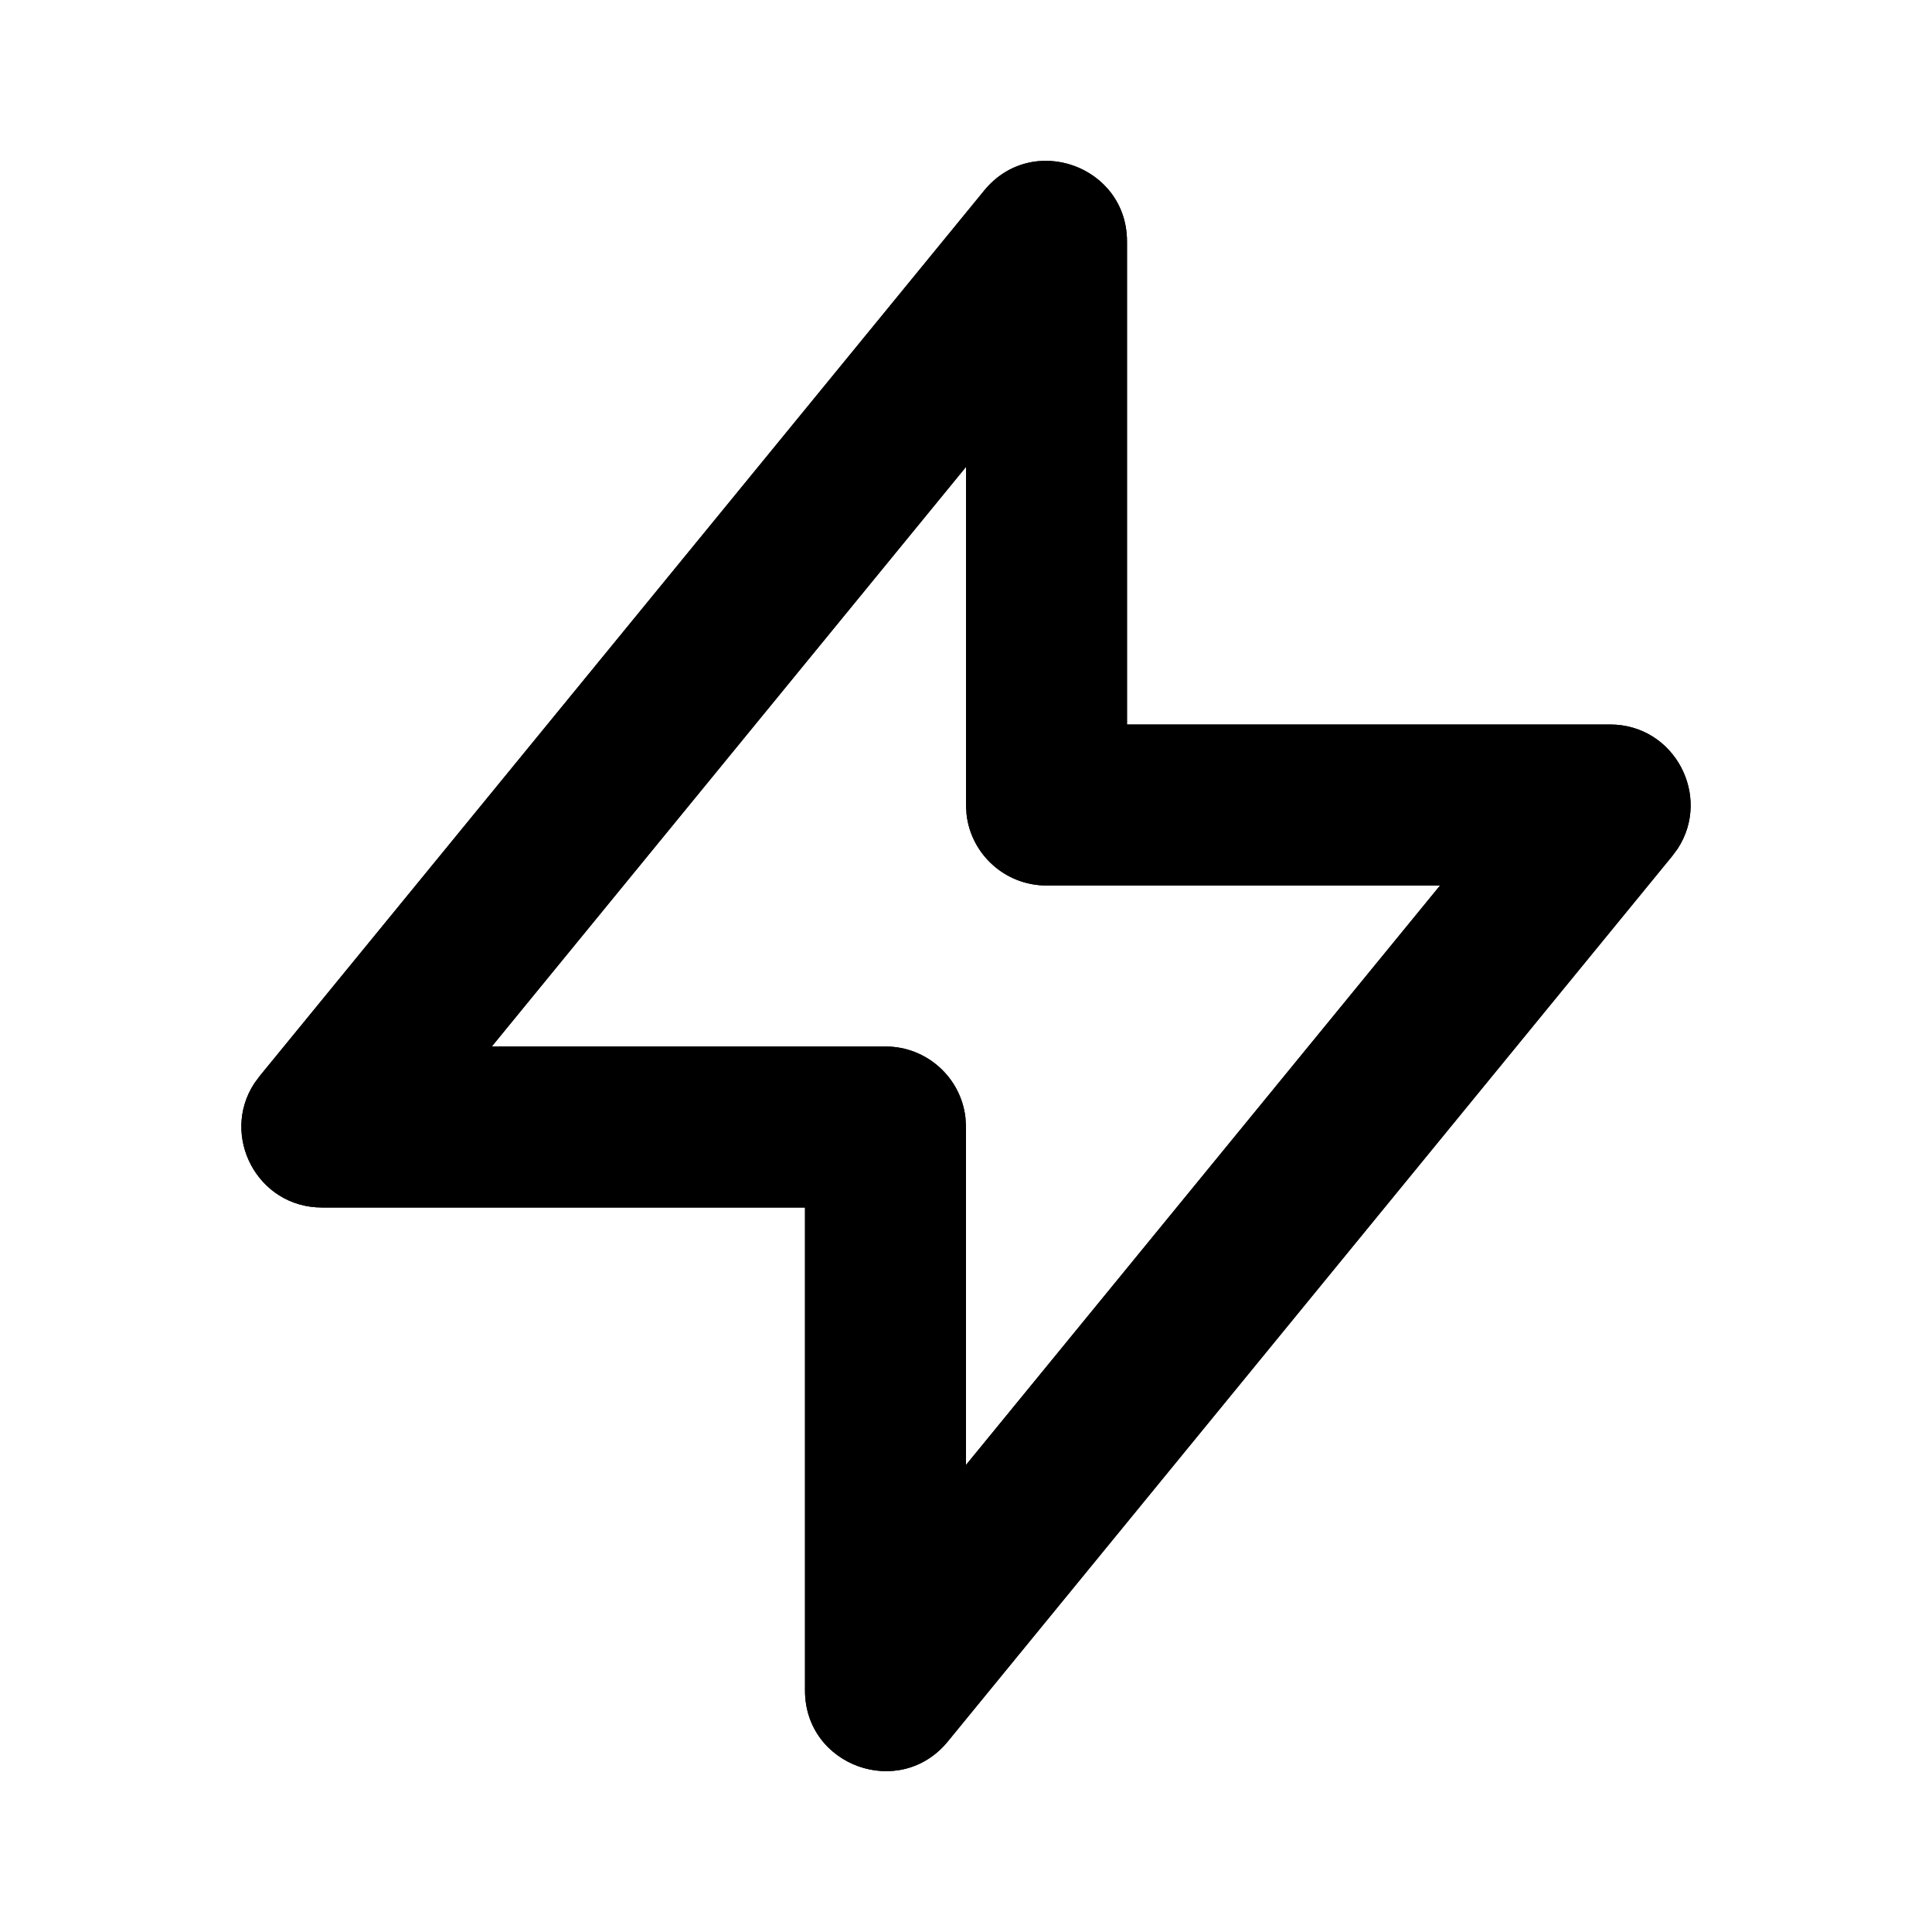
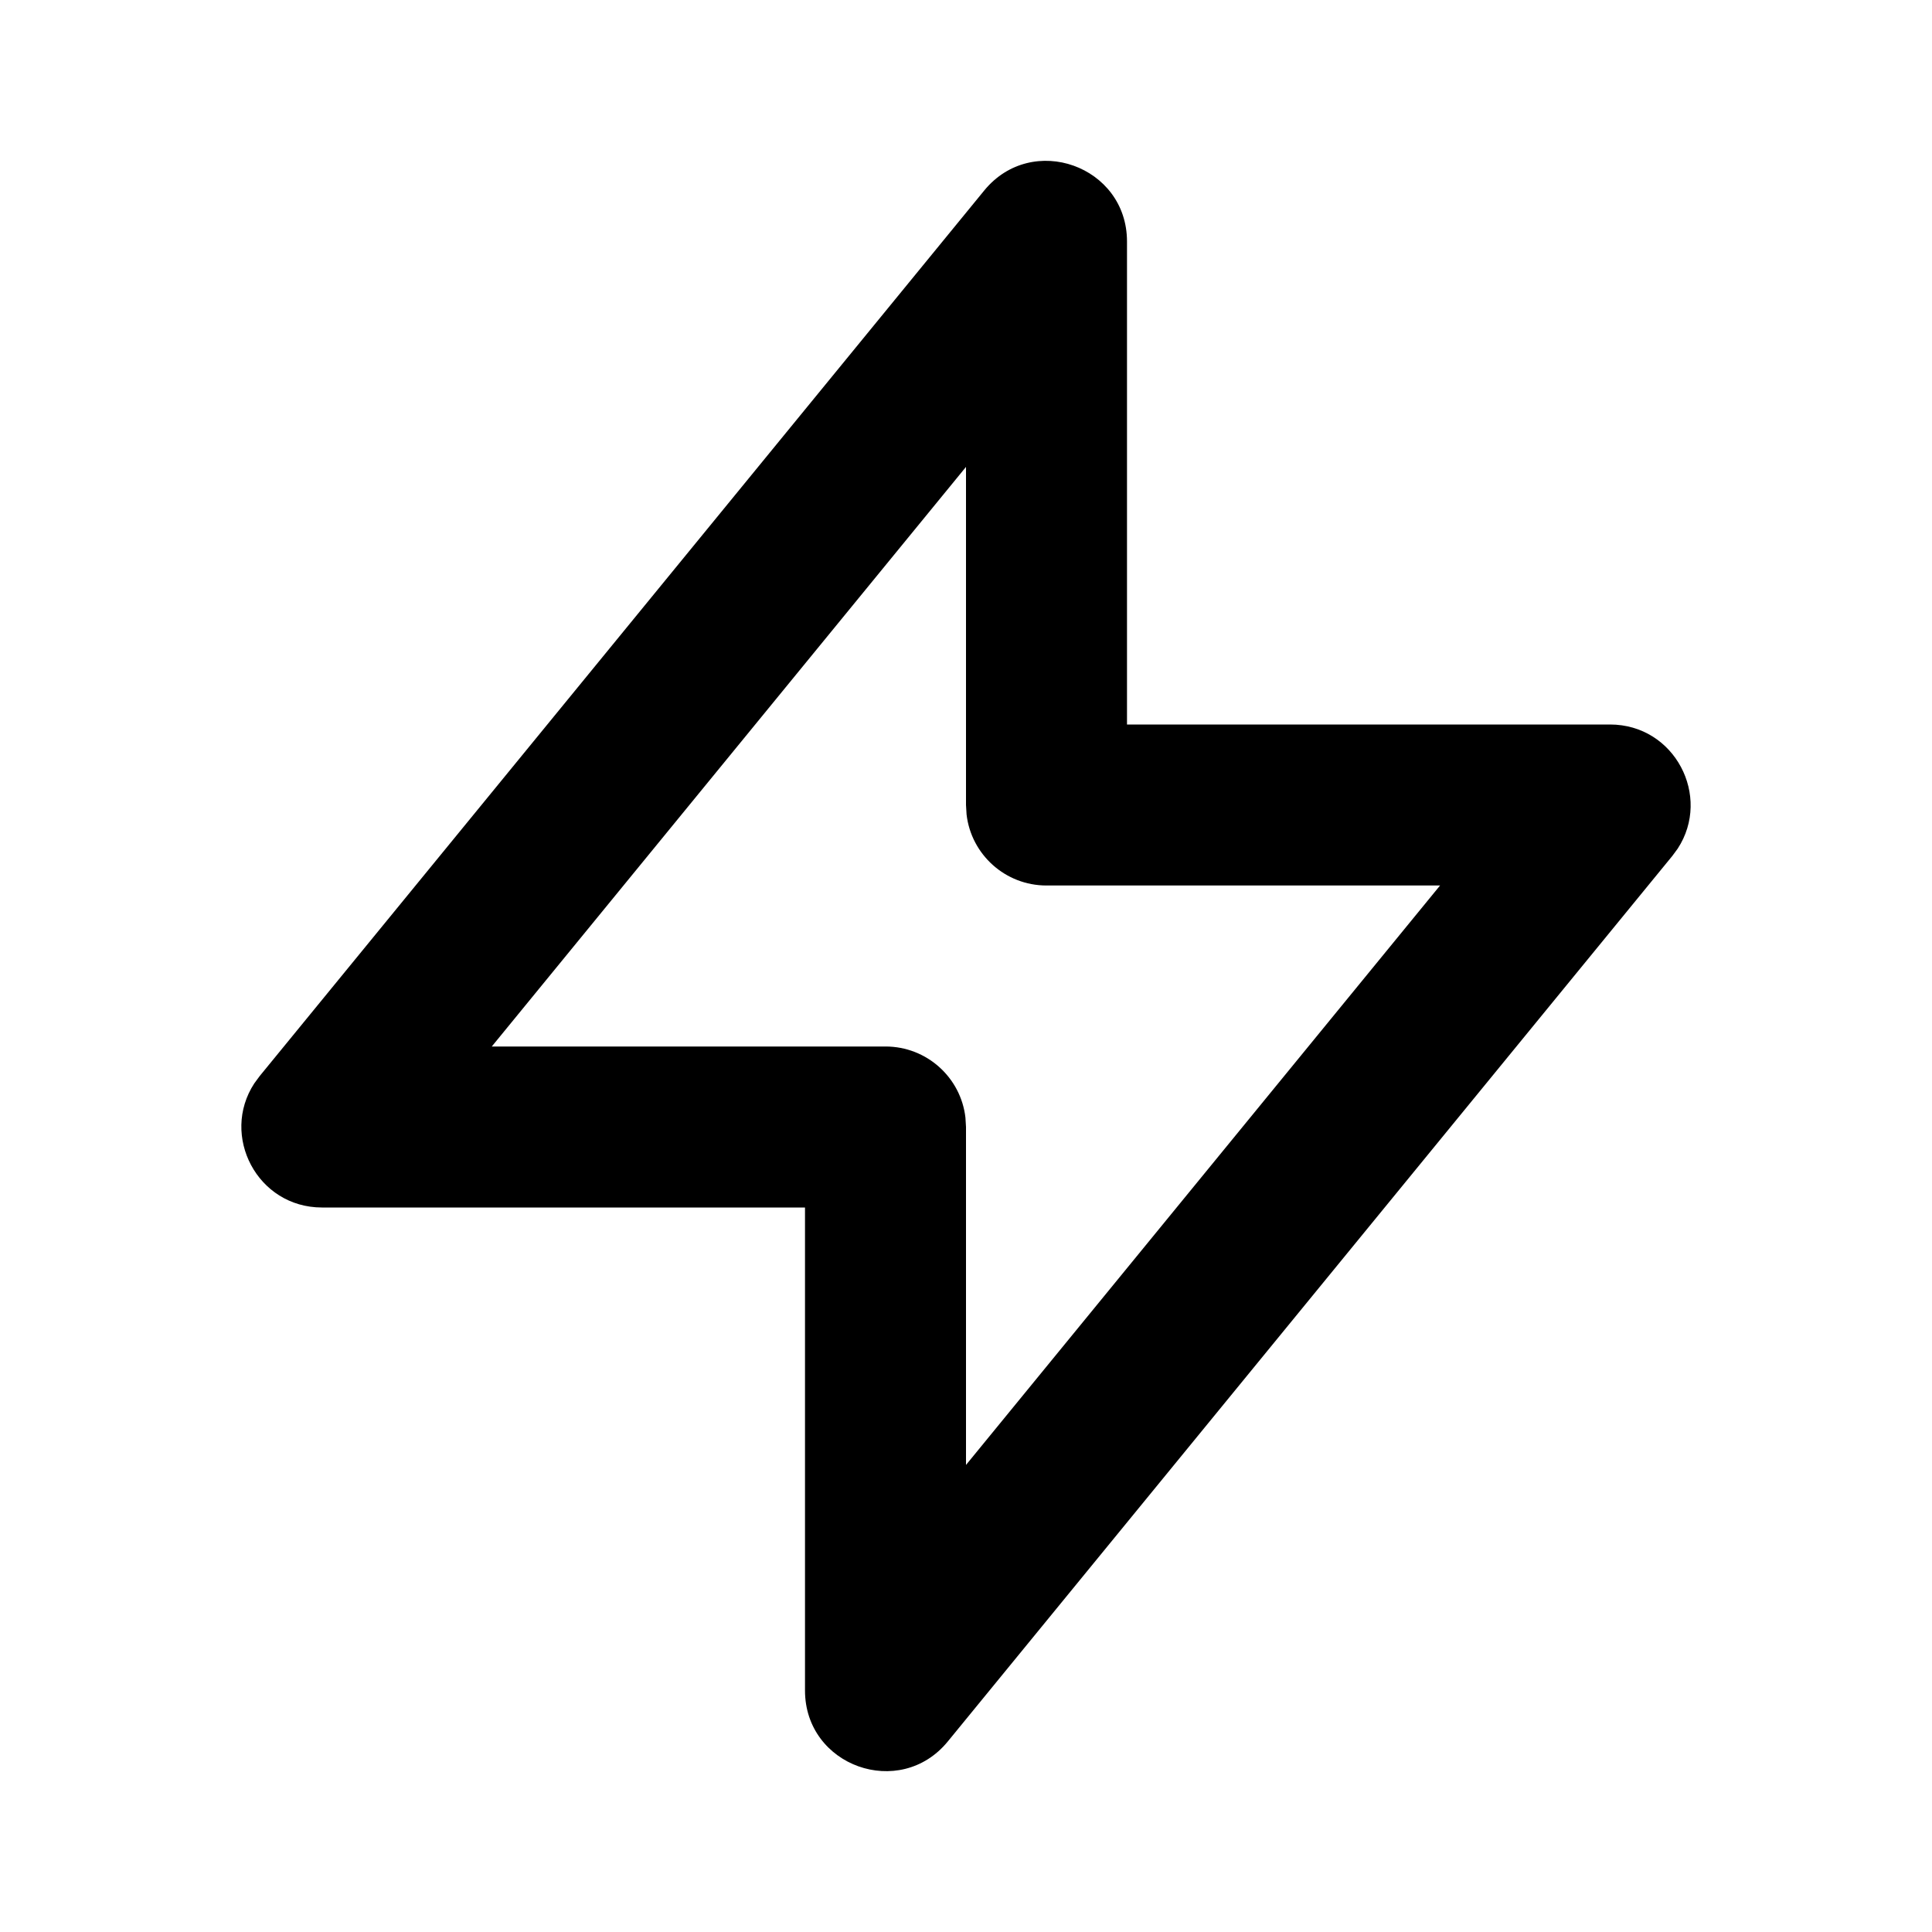
<svg xmlns="http://www.w3.org/2000/svg" width="24" height="24" viewBox="0 0 24 24">
-   <g fill="none" fill-rule="evenodd">
-     <path fill="#000" fill-rule="nonzero" d="M3.226,13.367 L3.159,13.458 C2.735,14.107 3.195,15 4,15 L10,15 L10,21 C10,21.94 11.179,22.361 11.774,21.633 L20.774,10.633 L20.841,10.542 C21.265,9.893 20.805,9 20,9 L14,9 L14,3 C14,2.06 12.821,1.639 12.226,2.367 L3.226,13.367 Z M12,5.8 L12,10 L12.007,10.117 C12.064,10.614 12.487,11 13,11 L17.889,11 L12,18.198 L12,14 L11.993,13.883 C11.936,13.386 11.513,13 11,13 L6.109,13 L12,5.8 Z" />
-     <path fill="#000" fill-rule="nonzero" d="M3.226,13.367 L3.159,13.458 C2.735,14.107 3.195,15 4,15 L10,15 L10,21 C10,21.94 11.179,22.361 11.774,21.633 L20.774,10.633 L20.841,10.542 C21.265,9.893 20.805,9 20,9 L14,9 L14,3 C14,2.06 12.821,1.639 12.226,2.367 L3.226,13.367 Z M12,5.8 L12,10 L12.007,10.117 C12.064,10.614 12.487,11 13,11 L17.889,11 L12,18.198 L12,14 L11.993,13.883 C11.936,13.386 11.513,13 11,13 L6.109,13 L12,5.8 Z" />
-   </g>
+   <path d="M3.226,13.367 L3.159,13.458 C2.735,14.107 3.195,15 4,15 L10,15 L10,21 C10,21.94 11.179,22.361 11.774,21.633 L20.774,10.633 L20.841,10.542 C21.265,9.893 20.805,9 20,9 L14,9 L14,3 C14,2.06 12.821,1.639 12.226,2.367 L3.226,13.367 Z M12,5.8 L12,10 L12.007,10.117 C12.064,10.614 12.487,11 13,11 L17.889,11 L12,18.198 L12,14 L11.993,13.883 C11.936,13.386 11.513,13 11,13 L6.109,13 L12,5.8 Z" />
</svg>
